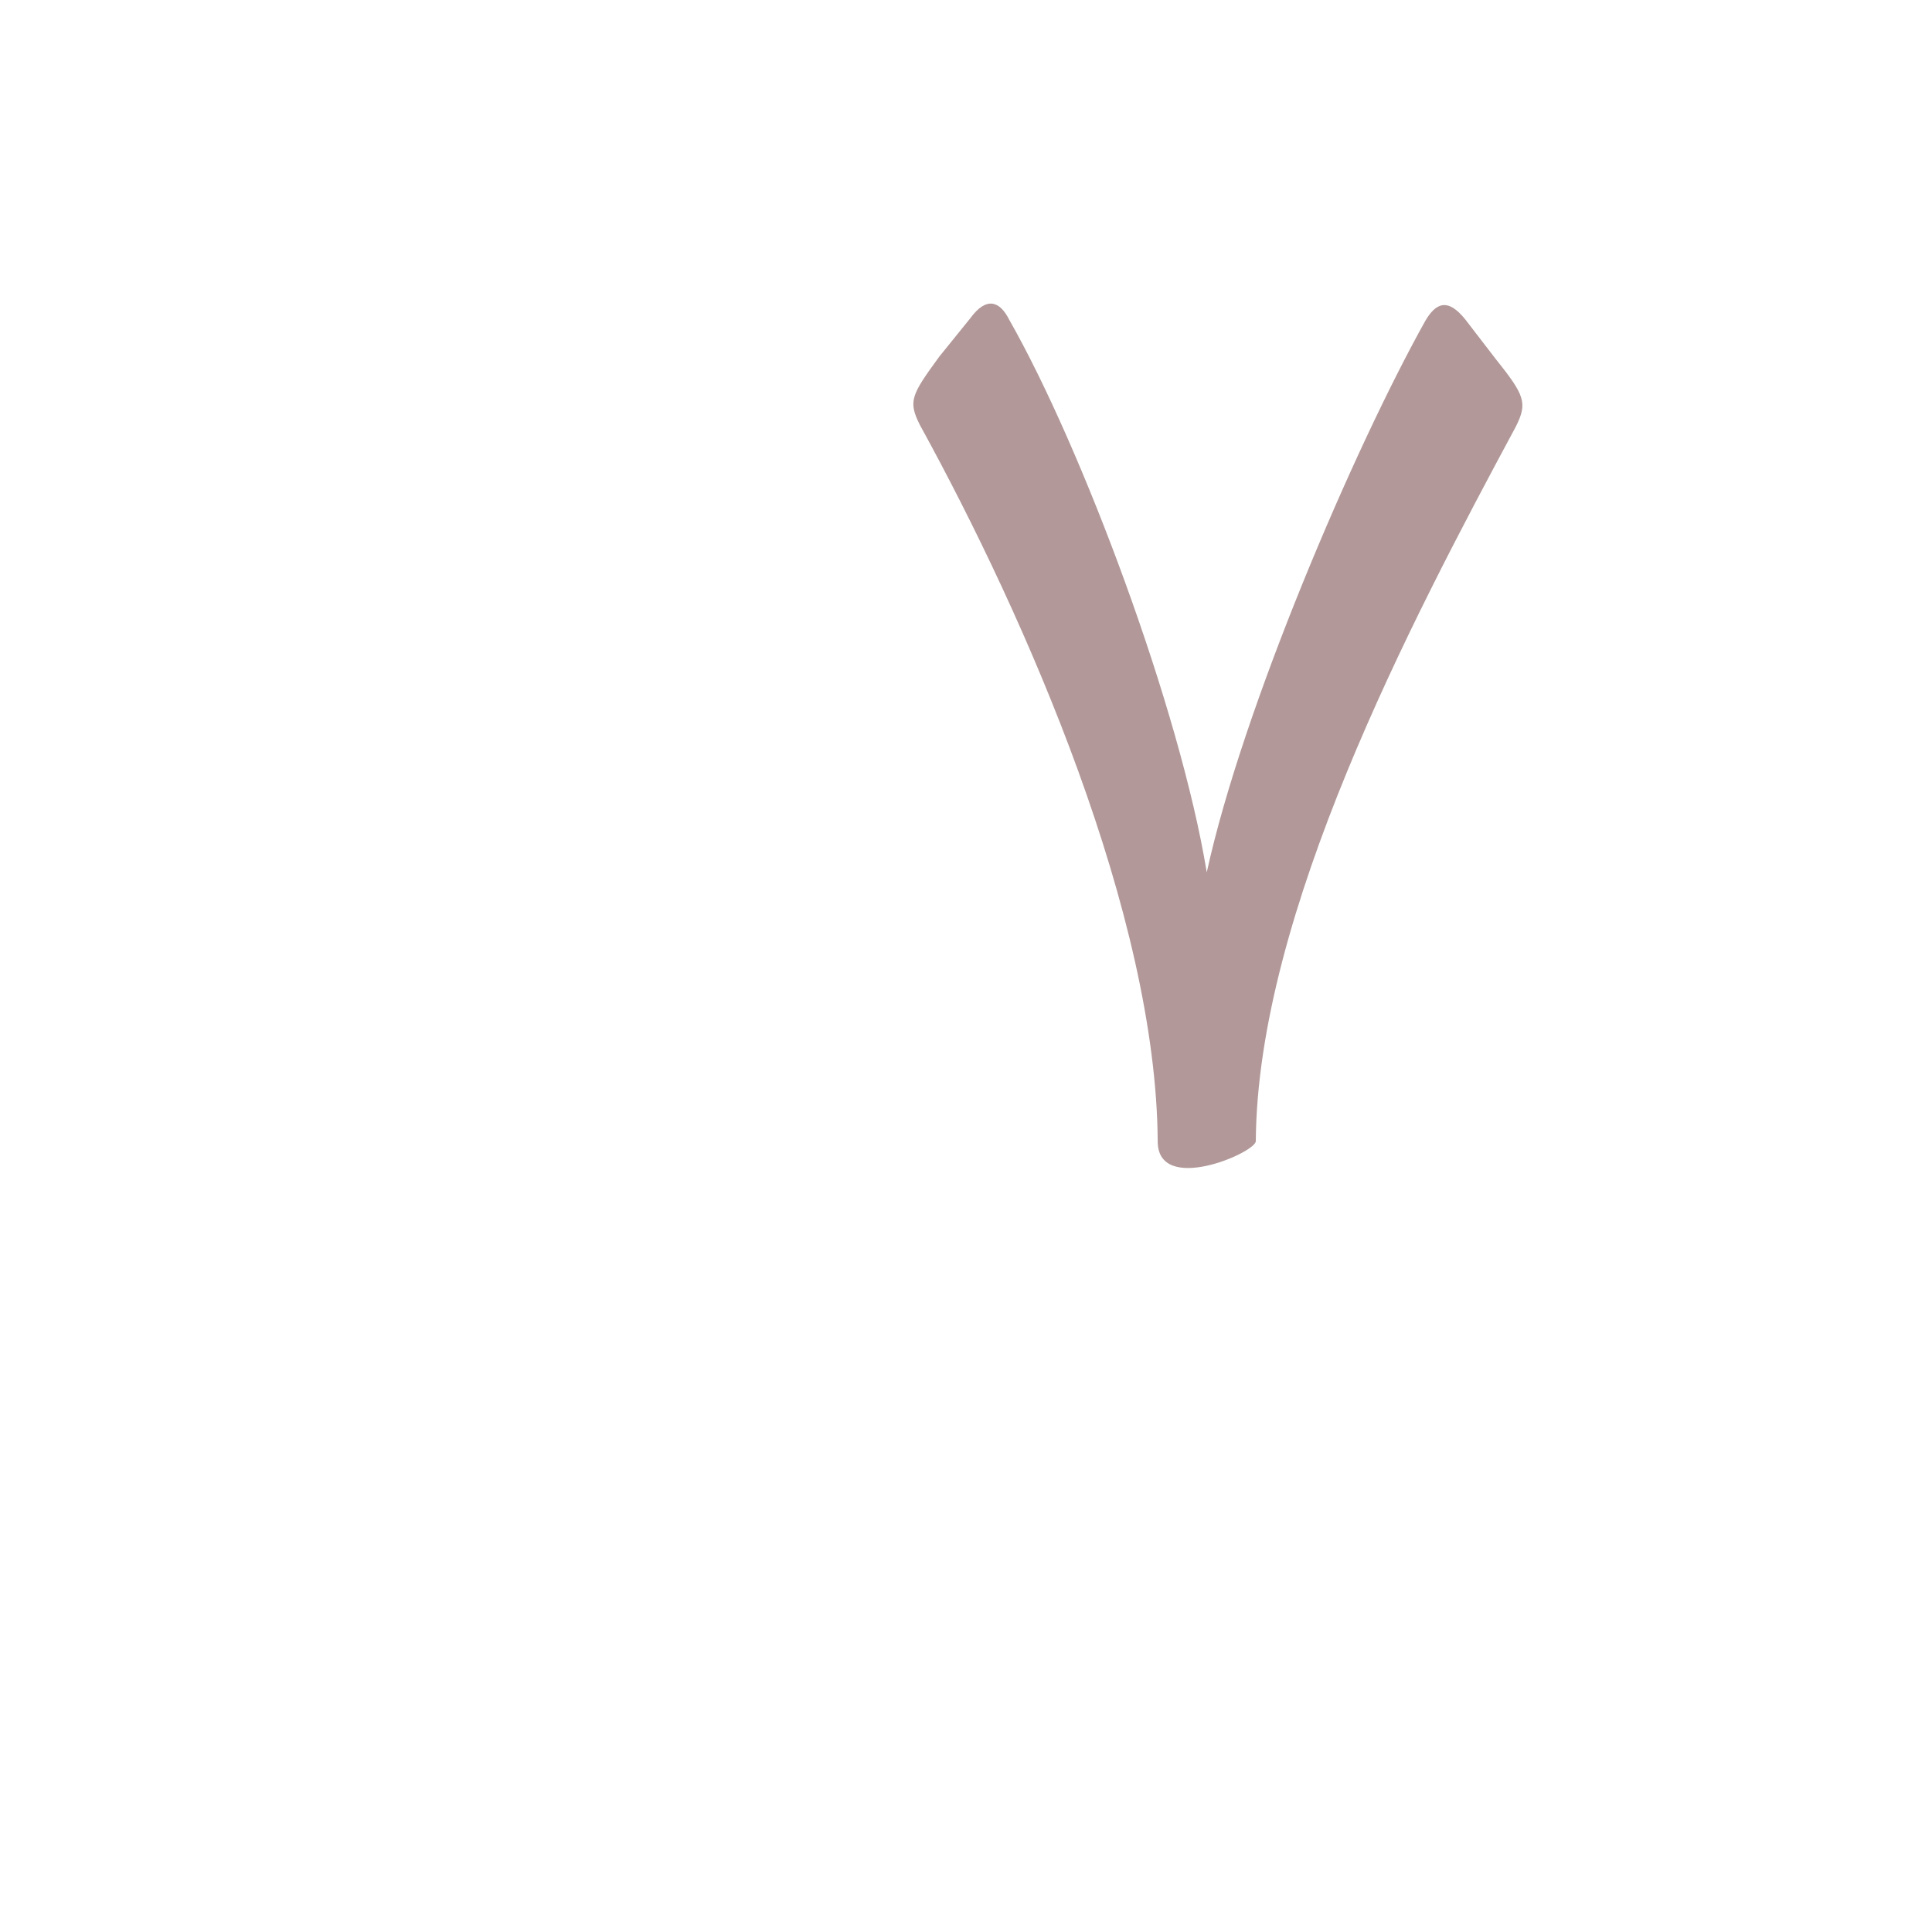
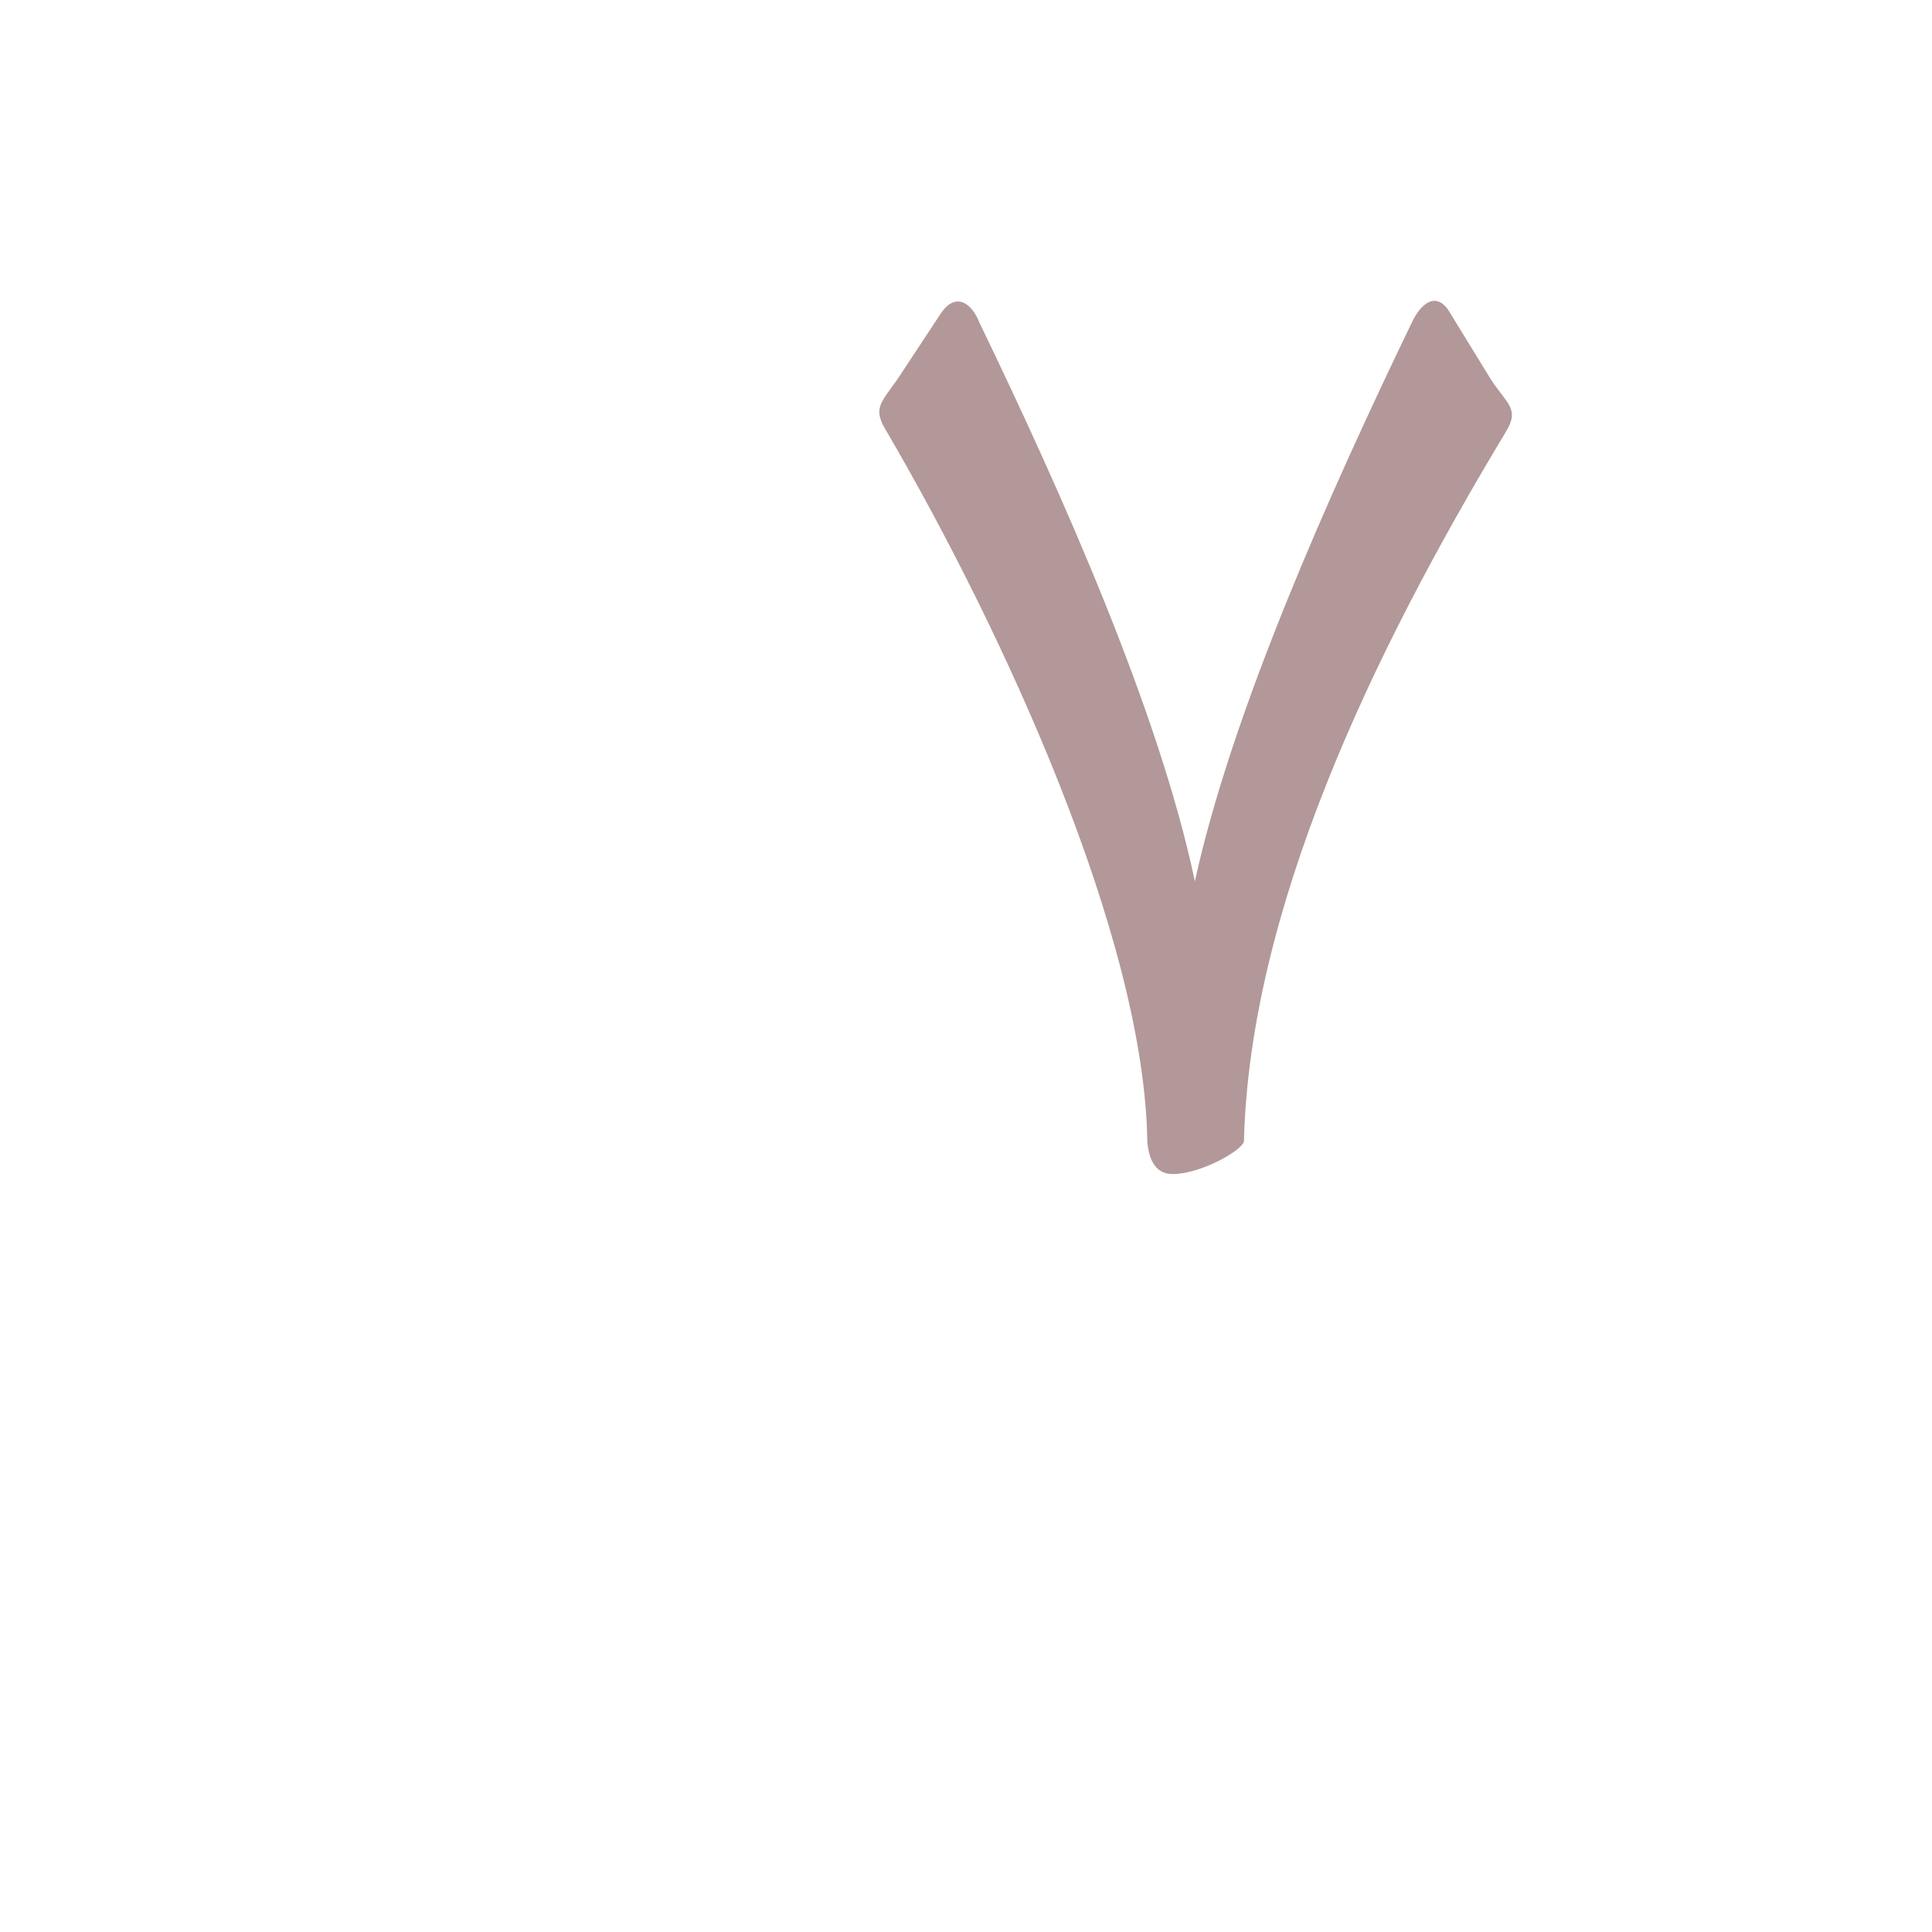
<svg xmlns="http://www.w3.org/2000/svg" xml:space="preserve" width="1300px" height="1300px" version="1.0" style="shape-rendering:geometricPrecision; text-rendering:geometricPrecision; image-rendering:optimizeQuality; fill-rule:evenodd; clip-rule:evenodd" viewBox="0 0 1300 1056">
  <defs>
    <style type="text/css">
   
    .fil0 {fill:#663333;fill-opacity:0.502}
   
  </style>
  </defs>
  <g id="_100:master">
-     <path class="fil0" d="M619 164c-8,-16 -6,-20 13,-46l21 -26c11,-15 20,-11 26,1 49,86 115,262 133,372 24,-110 99,-285 147,-371 7,-12 15,-16 27,-1l20 26c20,25 22,30 14,46 -71,132 -174,328 -175,481 -1,8 -66,36 -66,0 -1,-152 -88,-351 -160,-482z" />
+     <path class="fil0" d="M772 646c-2,-138 -98,-345 -175,-477 -10,-16 -5,-19 7,-36l29 -44c10,-15 21,-7 26,6 56,116 121,262 145,376 25,-114 90,-260 146,-376 6,-13 17,-22 26,-6l27 44c11,17 20,20 10,36 -91,151 -172,322 -176,477 -1,6 -29,22 -48,22 -11,0 -16,-9 -17,-22z" />
  </g>
</svg>
